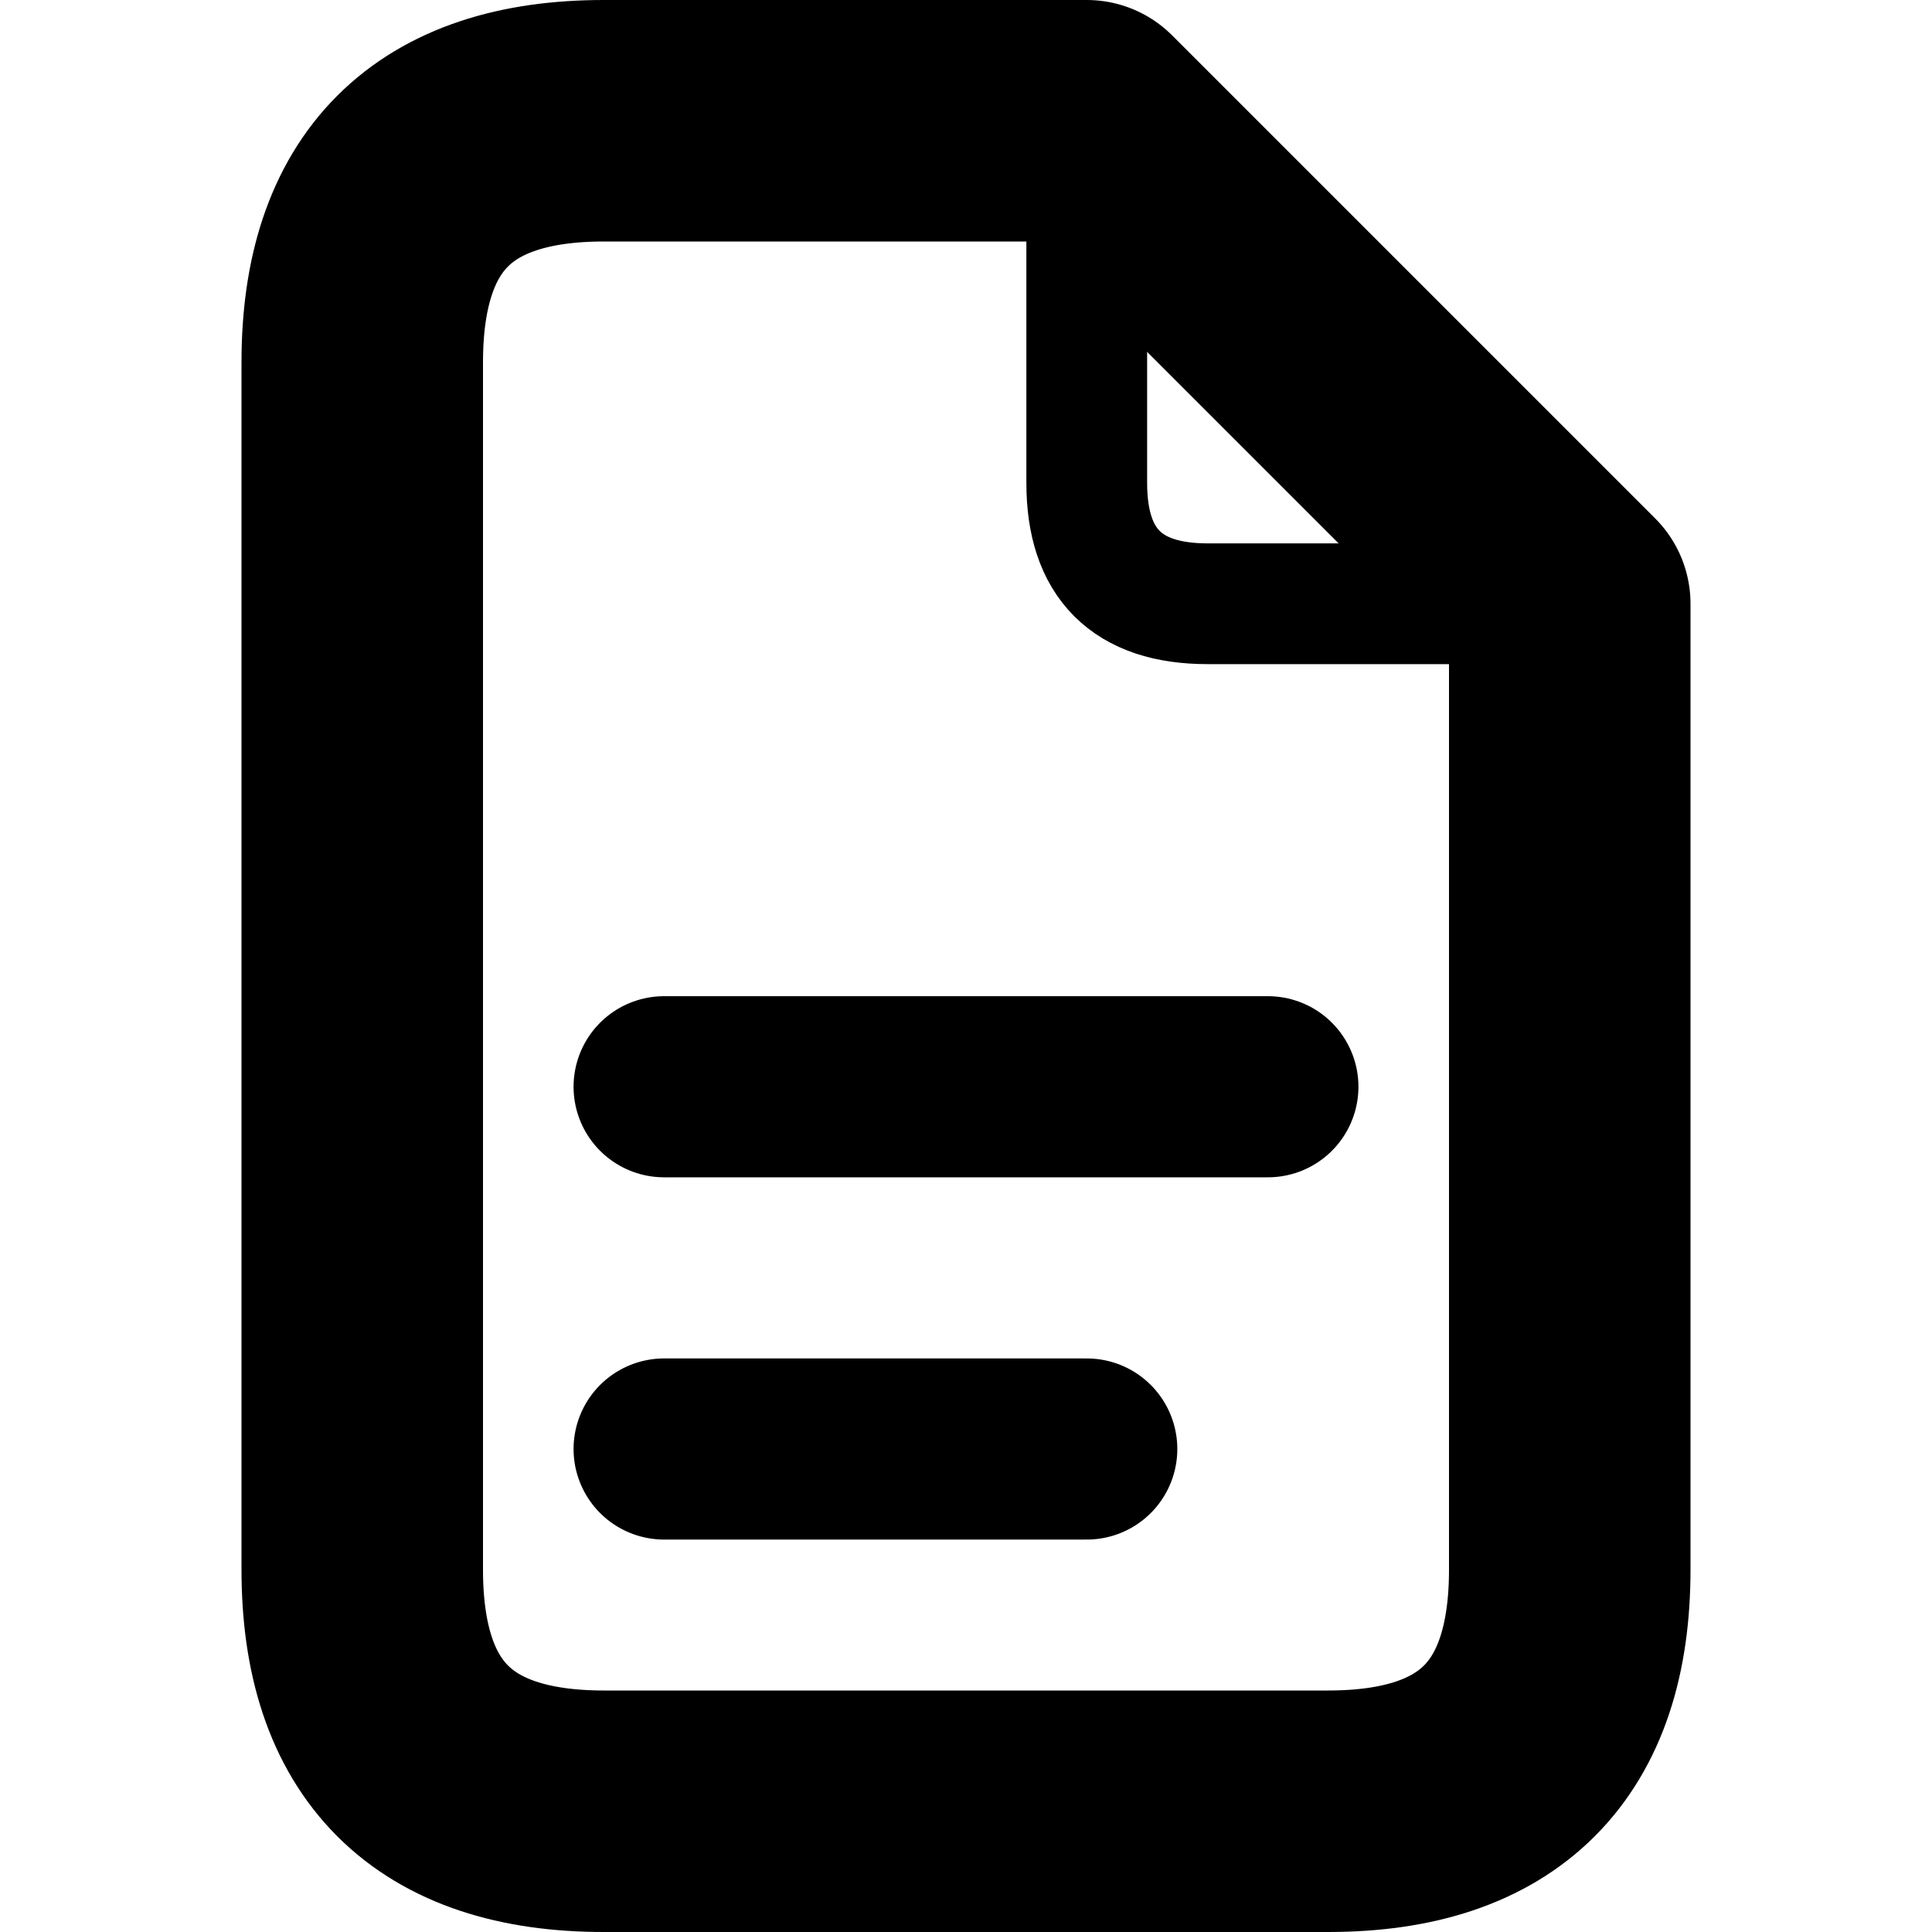
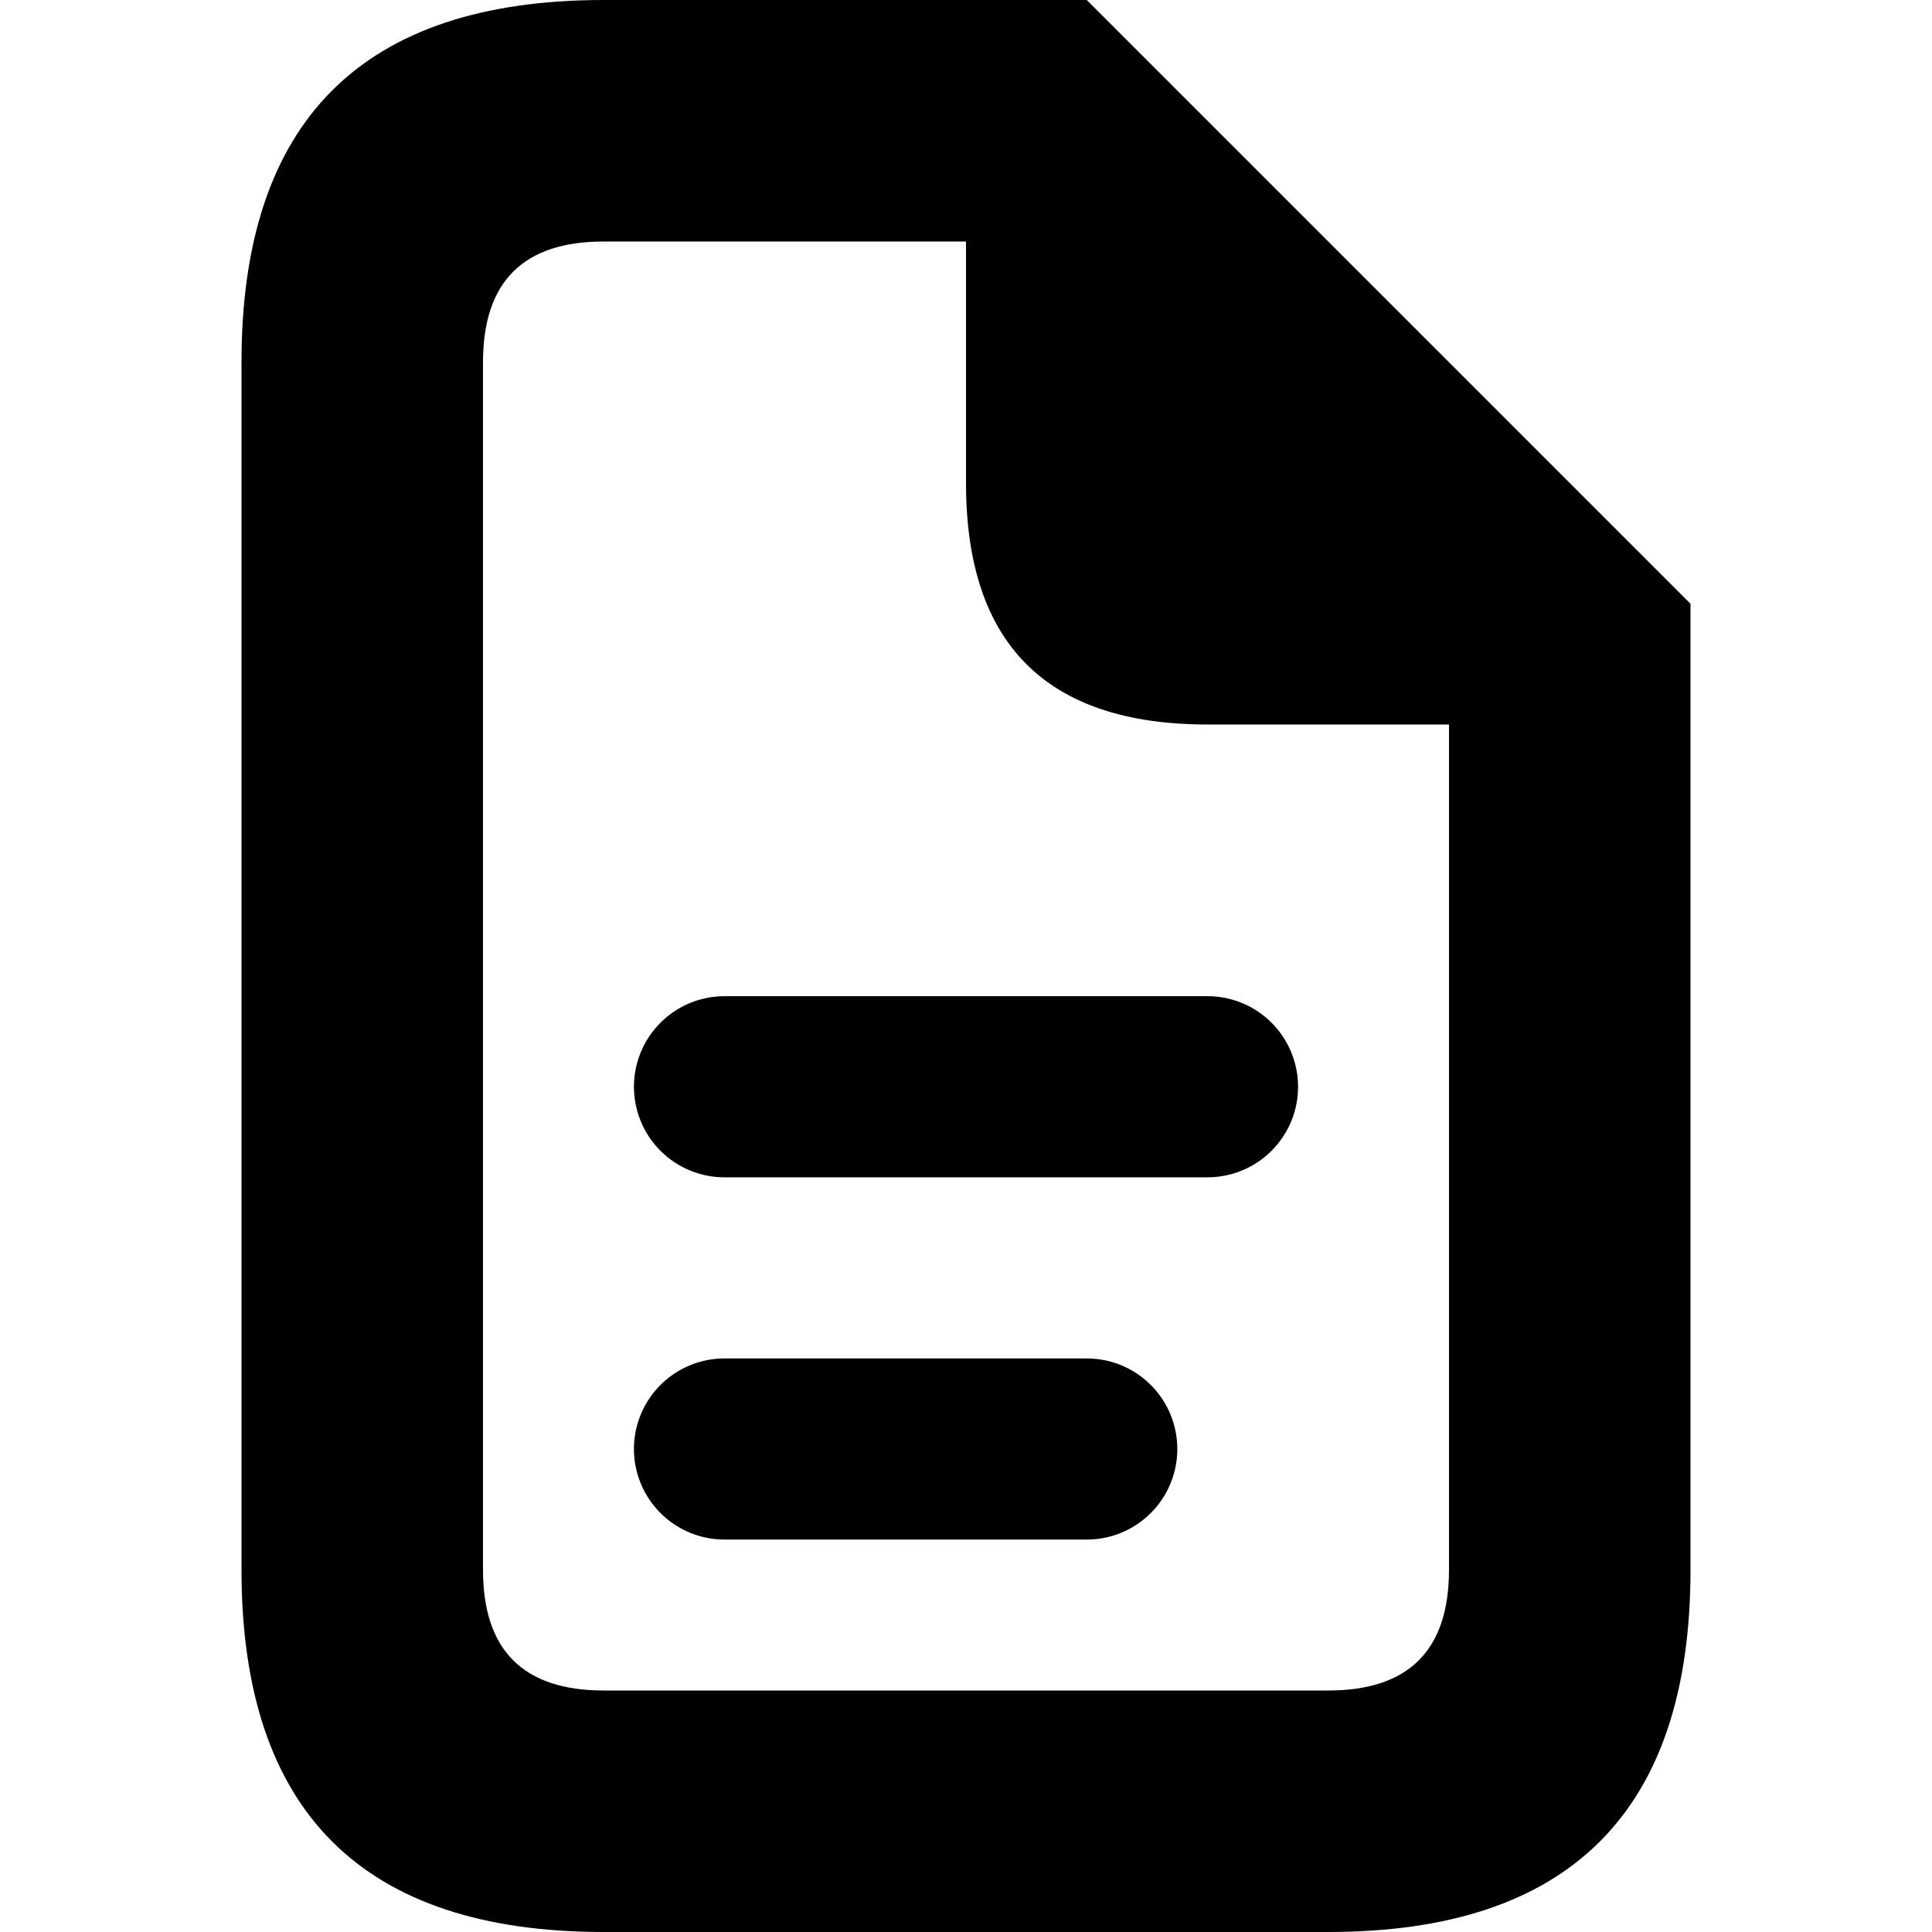
<svg xmlns="http://www.w3.org/2000/svg" viewBox="0 0 128 128" width="128" height="128">
-   <path d="M40 8 H72 L104 40            V104 Q104 120 88 120            H40 Q24 120 24 104            V24 Q24 8 40 8 Z" fill="none" stroke="currentColor" stroke-width="16" stroke-linecap="round" stroke-linejoin="round" />
-   <path d="M72 8 V32            Q72 40 80 40 H104" fill="none" stroke="currentColor" stroke-width="8" stroke-linecap="round" stroke-linejoin="round" />
-   <path d="M44 72 H84 M44 96 H72" fill="none" stroke="currentColor" stroke-width="12" stroke-linecap="round" />
+   <path fill="currentColor" fill-rule="evenodd" d="     M40 0 H72 L112 40 V104     Q112 128 88 128 H40     Q16 128 16 104 V24     Q16 0 40 0 Z      M40 16 H64 V32     Q64 48 80 48 H96     V104 Q96 112 88 112     H40 Q32 112 32 104     V24 Q32 16 40 16 Z" />
+   <path d="M48 72 H80 M48 96 H72" fill="none" stroke="currentColor" stroke-width="12" stroke-linecap="round" />
</svg>
